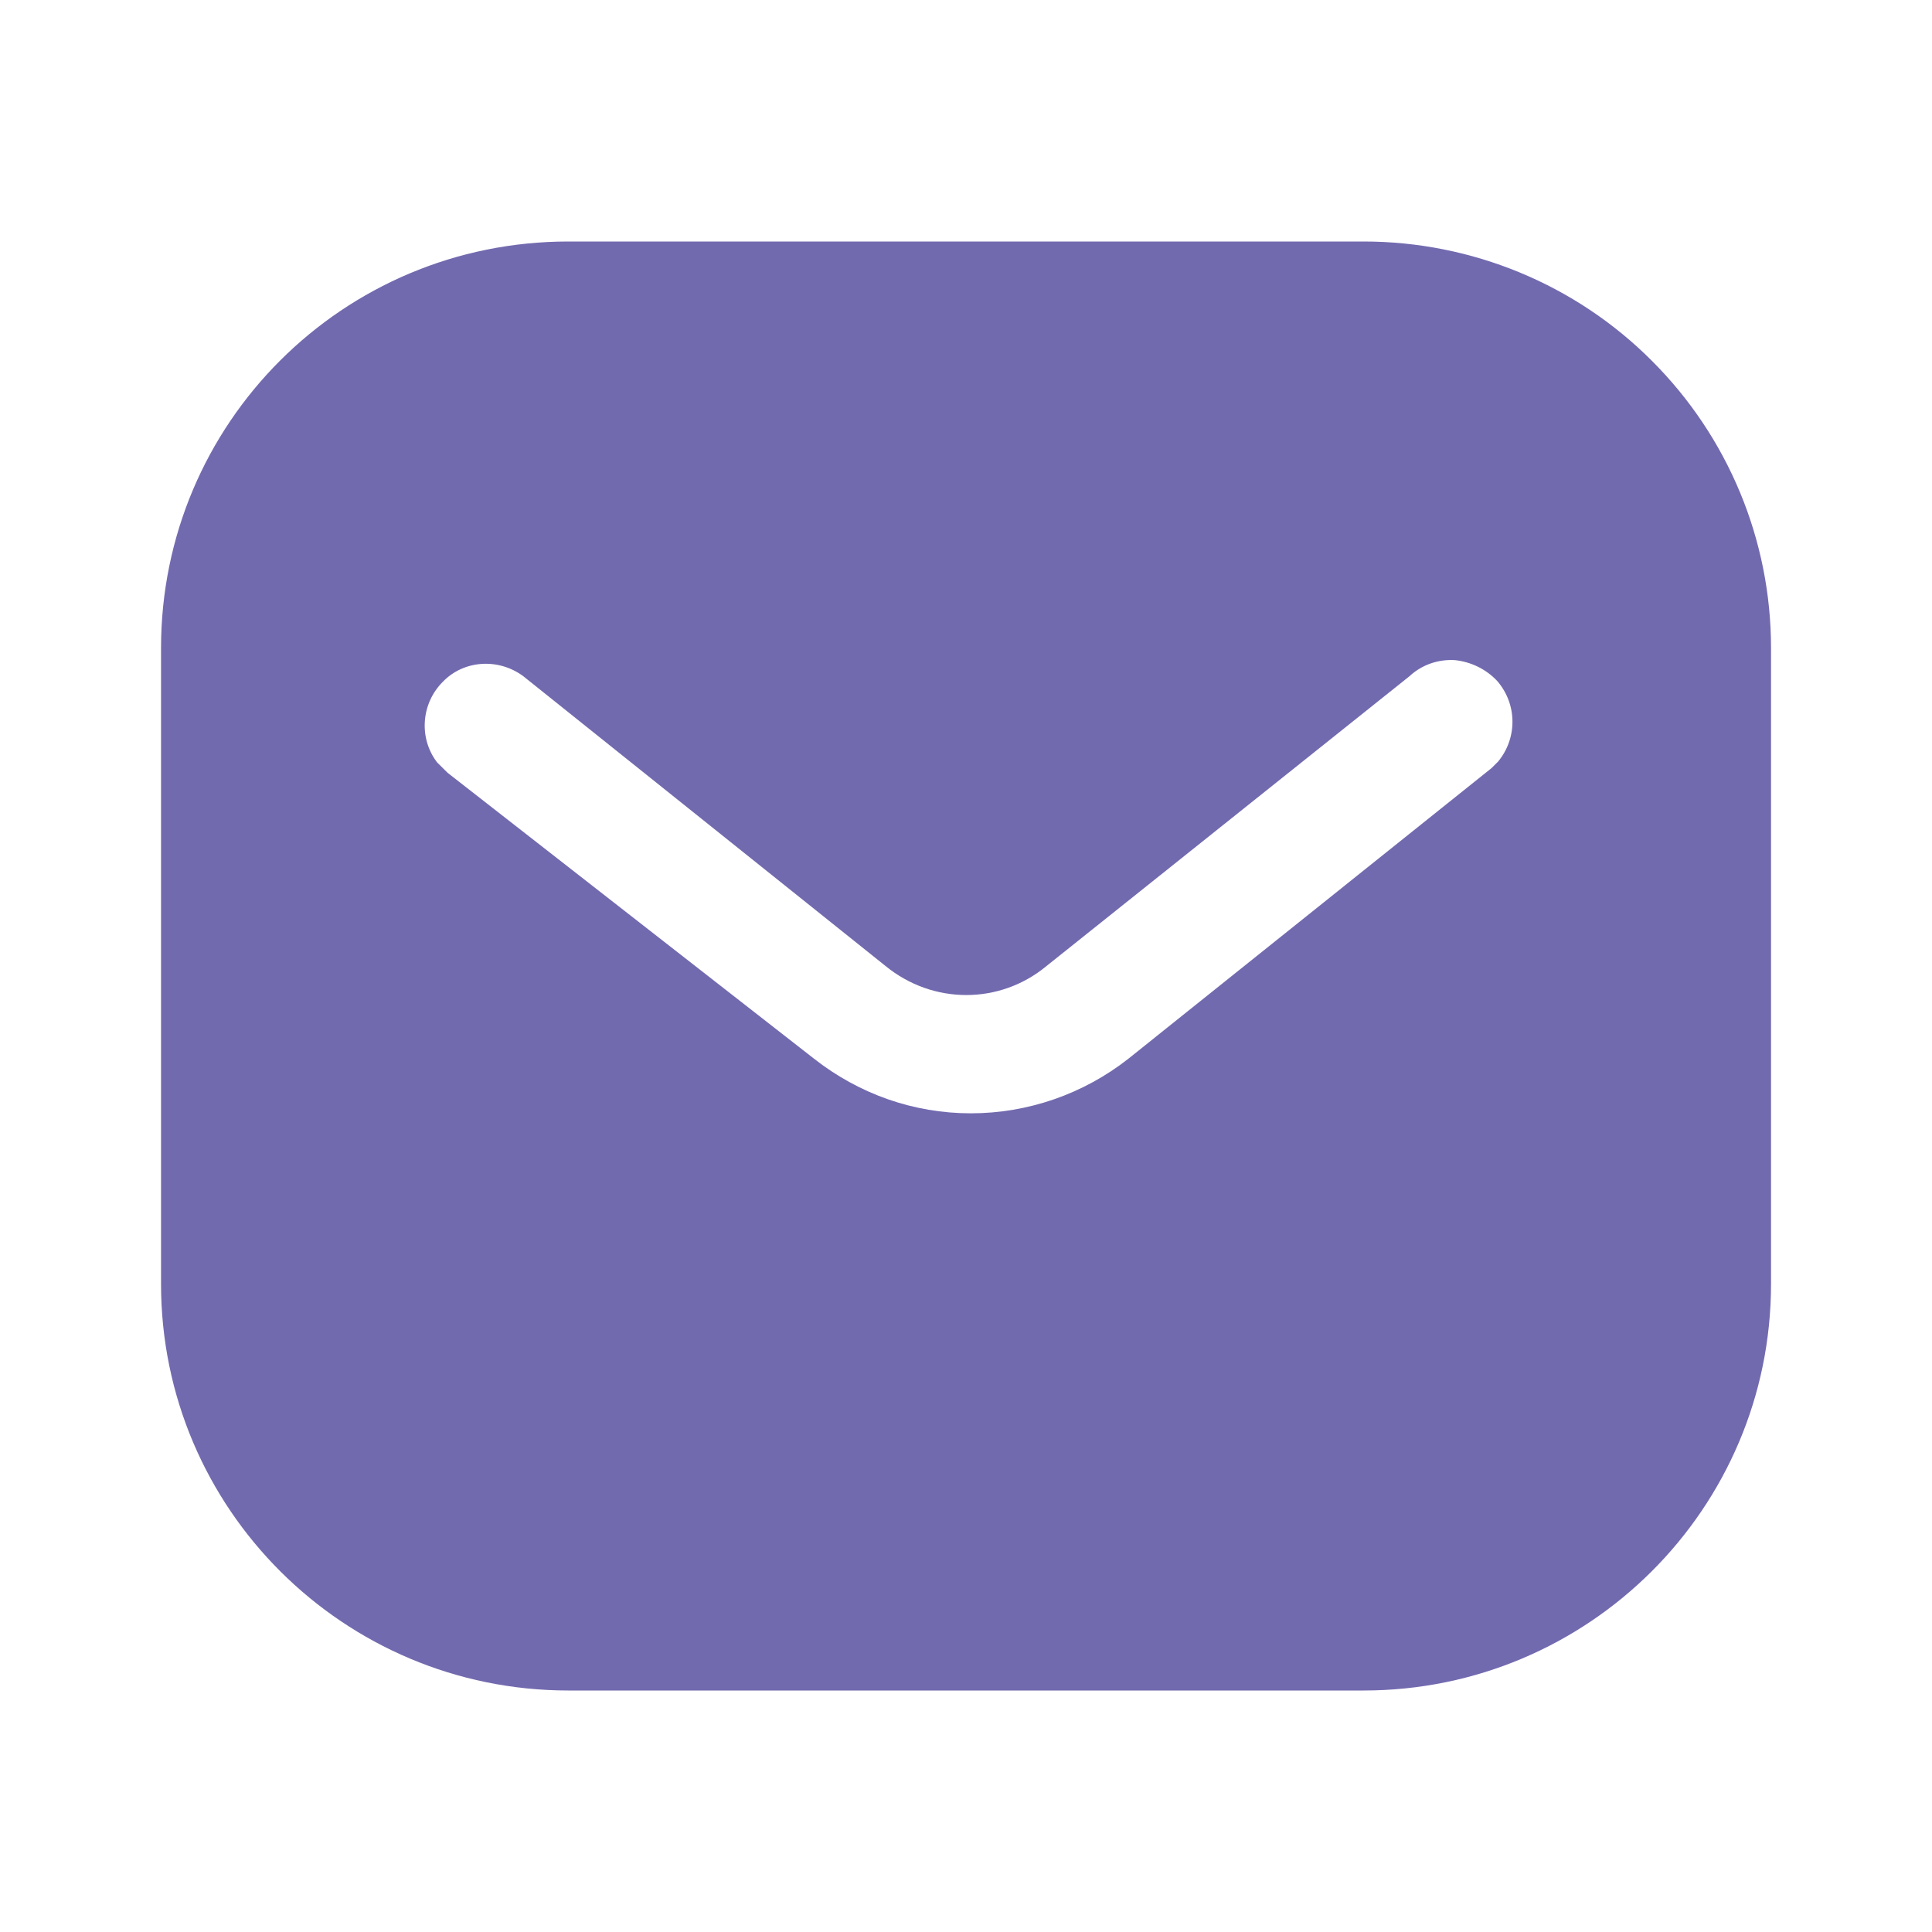
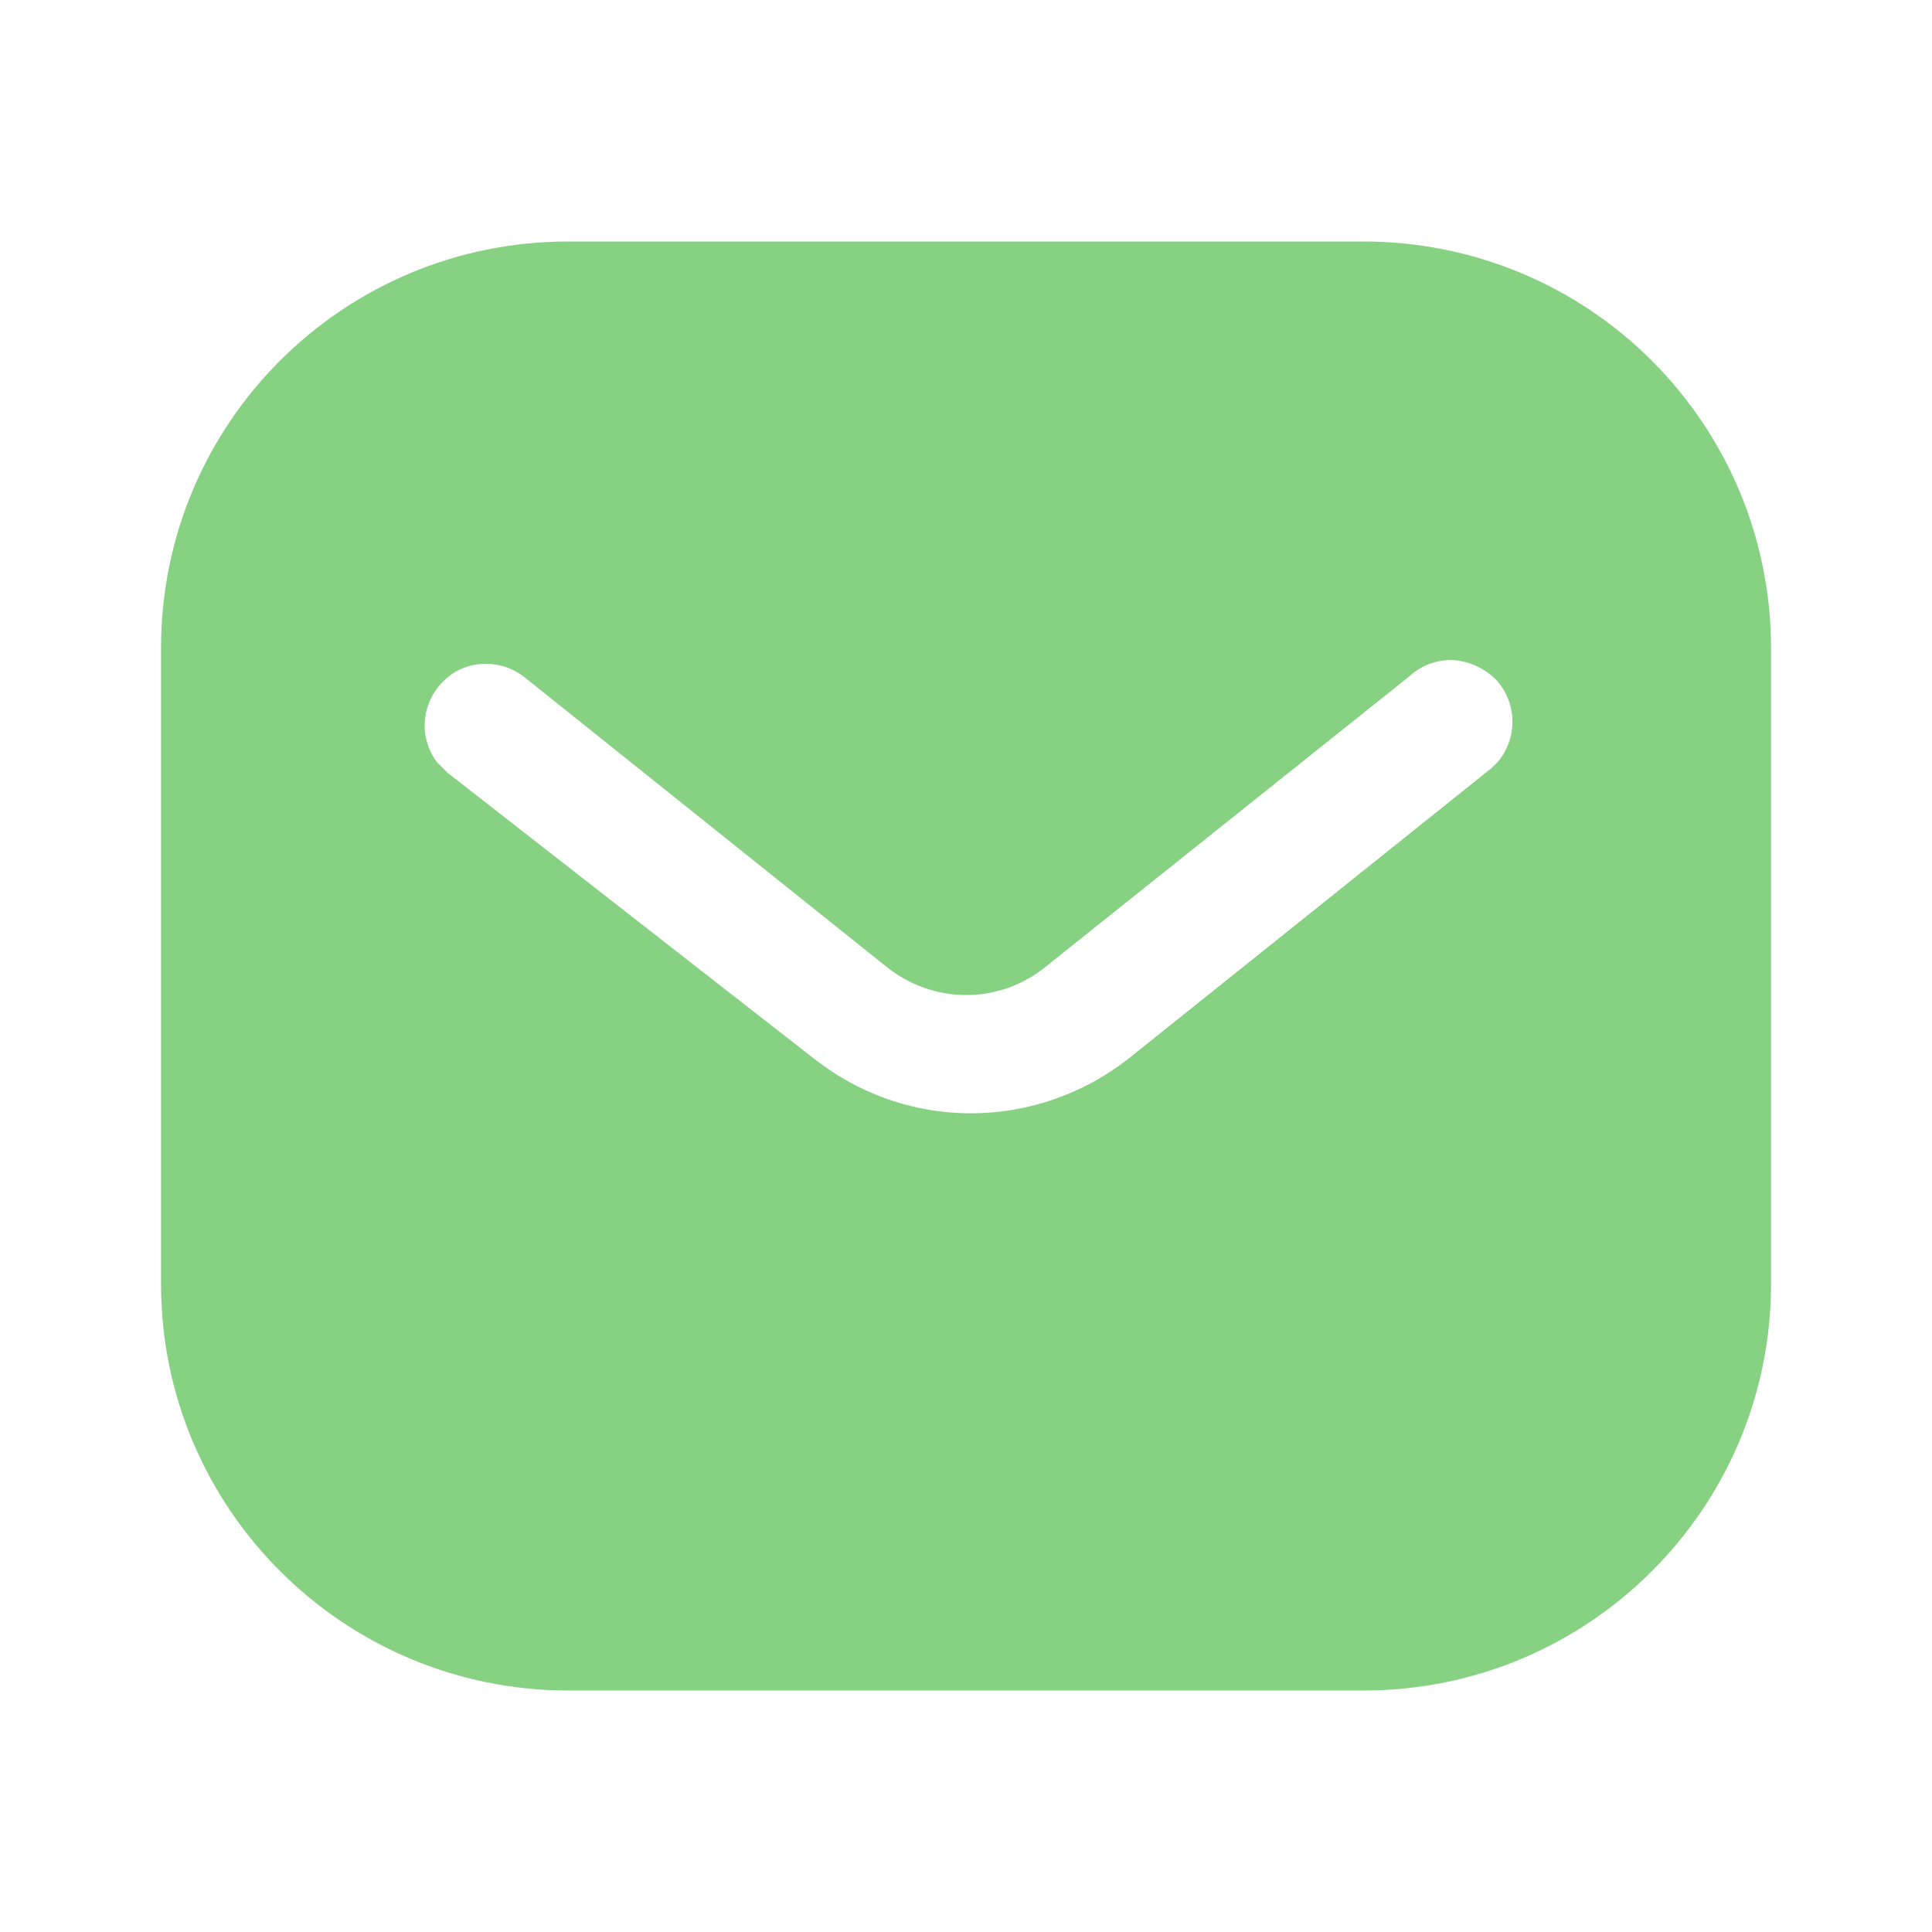
<svg xmlns="http://www.w3.org/2000/svg" width="24px" height="24px" viewBox="0 0 24 24" version="1.1">
  <g id="Iconly/Bold/Message" stroke="none" stroke-width="1" fill="none" fill-rule="evenodd">
-     <g id="Message" transform="translate(2.0004, 3)" fill="#726aaf" fill-rule="nonzero">
+     <g id="Message" transform="translate(2.0004, 3)" fill="#86d182" fill-rule="nonzero">
      <path d="M14.939,0 C16.28,0 17.57,0.53 18.519,1.481 C19.469,2.43 20,3.71 20,5.05 L20,5.05 L20,12.95 C20,15.74 17.73,18 14.939,18 L14.939,18 L5.06,18 C2.269,18 0,15.74 0,12.95 L0,12.95 L0,5.05 C0,2.26 2.259,0 5.06,0 L5.06,0 Z M16.07,5.2 C15.86,5.189 15.66,5.26 15.509,5.4 L15.509,5.4 L11,9 C10.42,9.481 9.589,9.481 9,9 L9,9 L4.5,5.4 C4.189,5.17 3.759,5.2 3.5,5.47 C3.23,5.74 3.2,6.17 3.429,6.47 L3.429,6.47 L3.56,6.6 L8.11,10.15 C8.67,10.59 9.349,10.83 10.06,10.83 C10.769,10.83 11.46,10.59 12.019,10.15 L12.019,10.15 L16.53,6.54 L16.61,6.46 C16.849,6.17 16.849,5.75 16.599,5.46 C16.46,5.311 16.269,5.22 16.07,5.2 Z" />
    </g>
  </g>
</svg>
